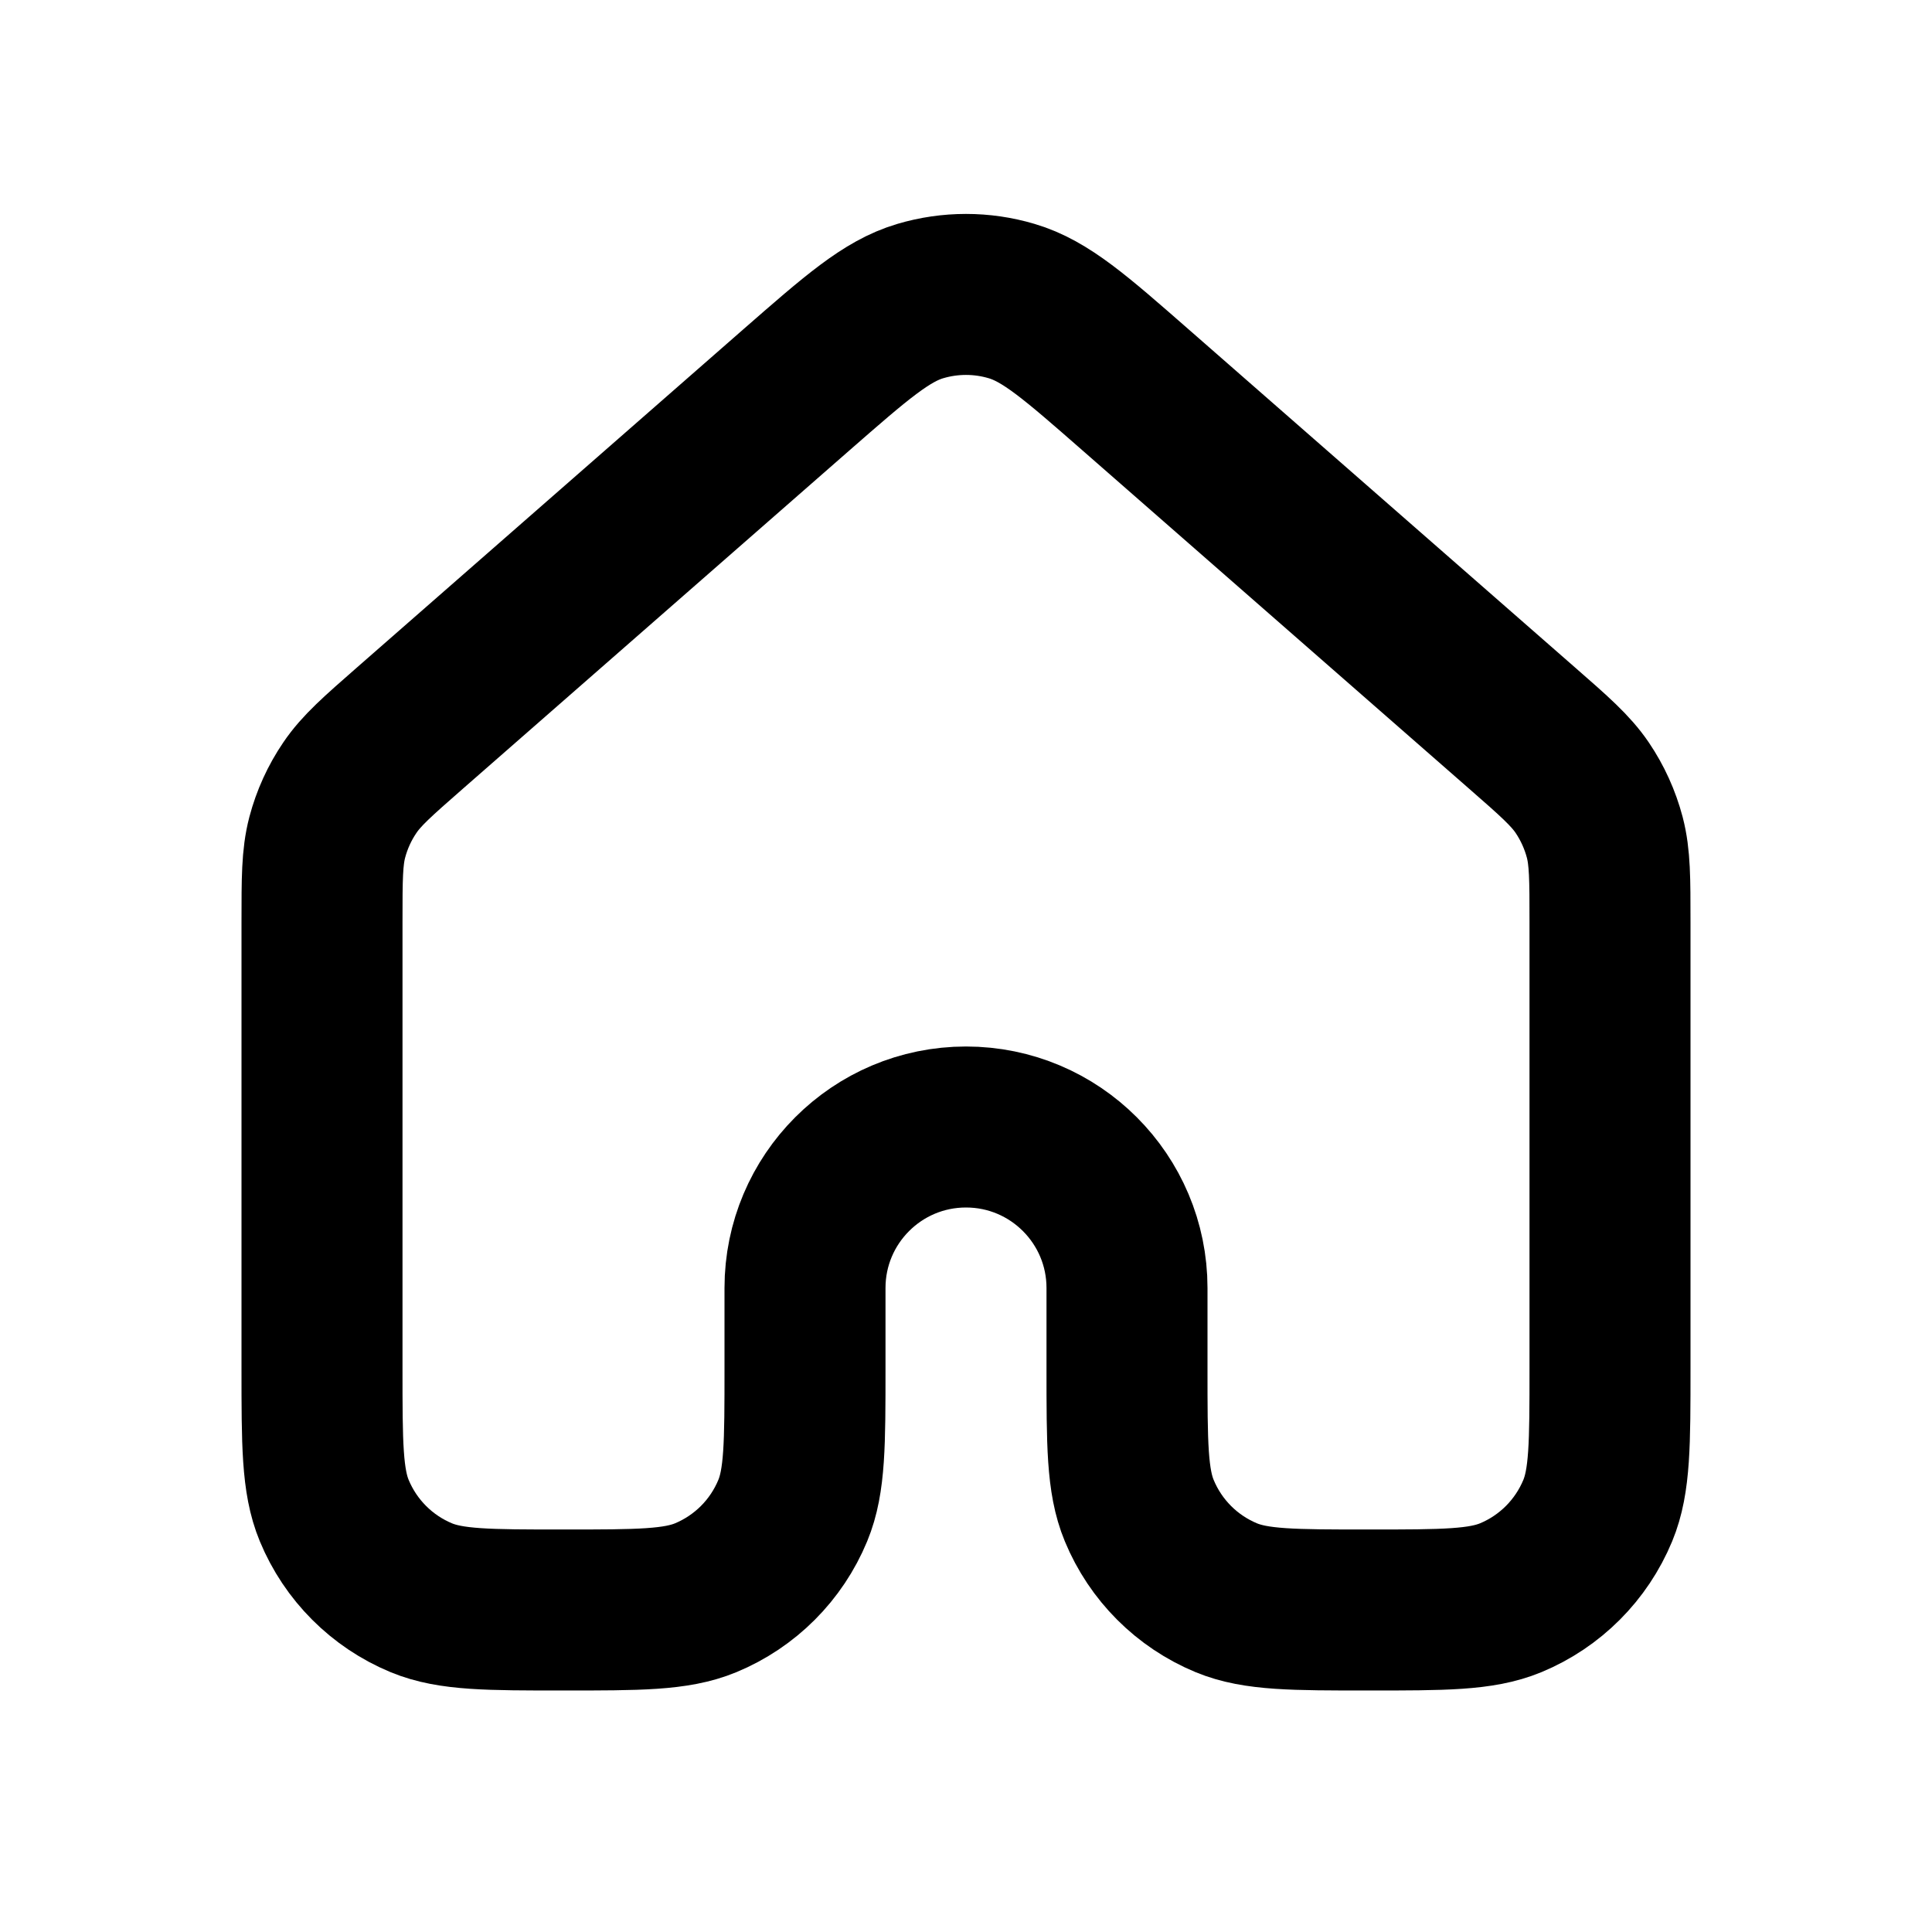
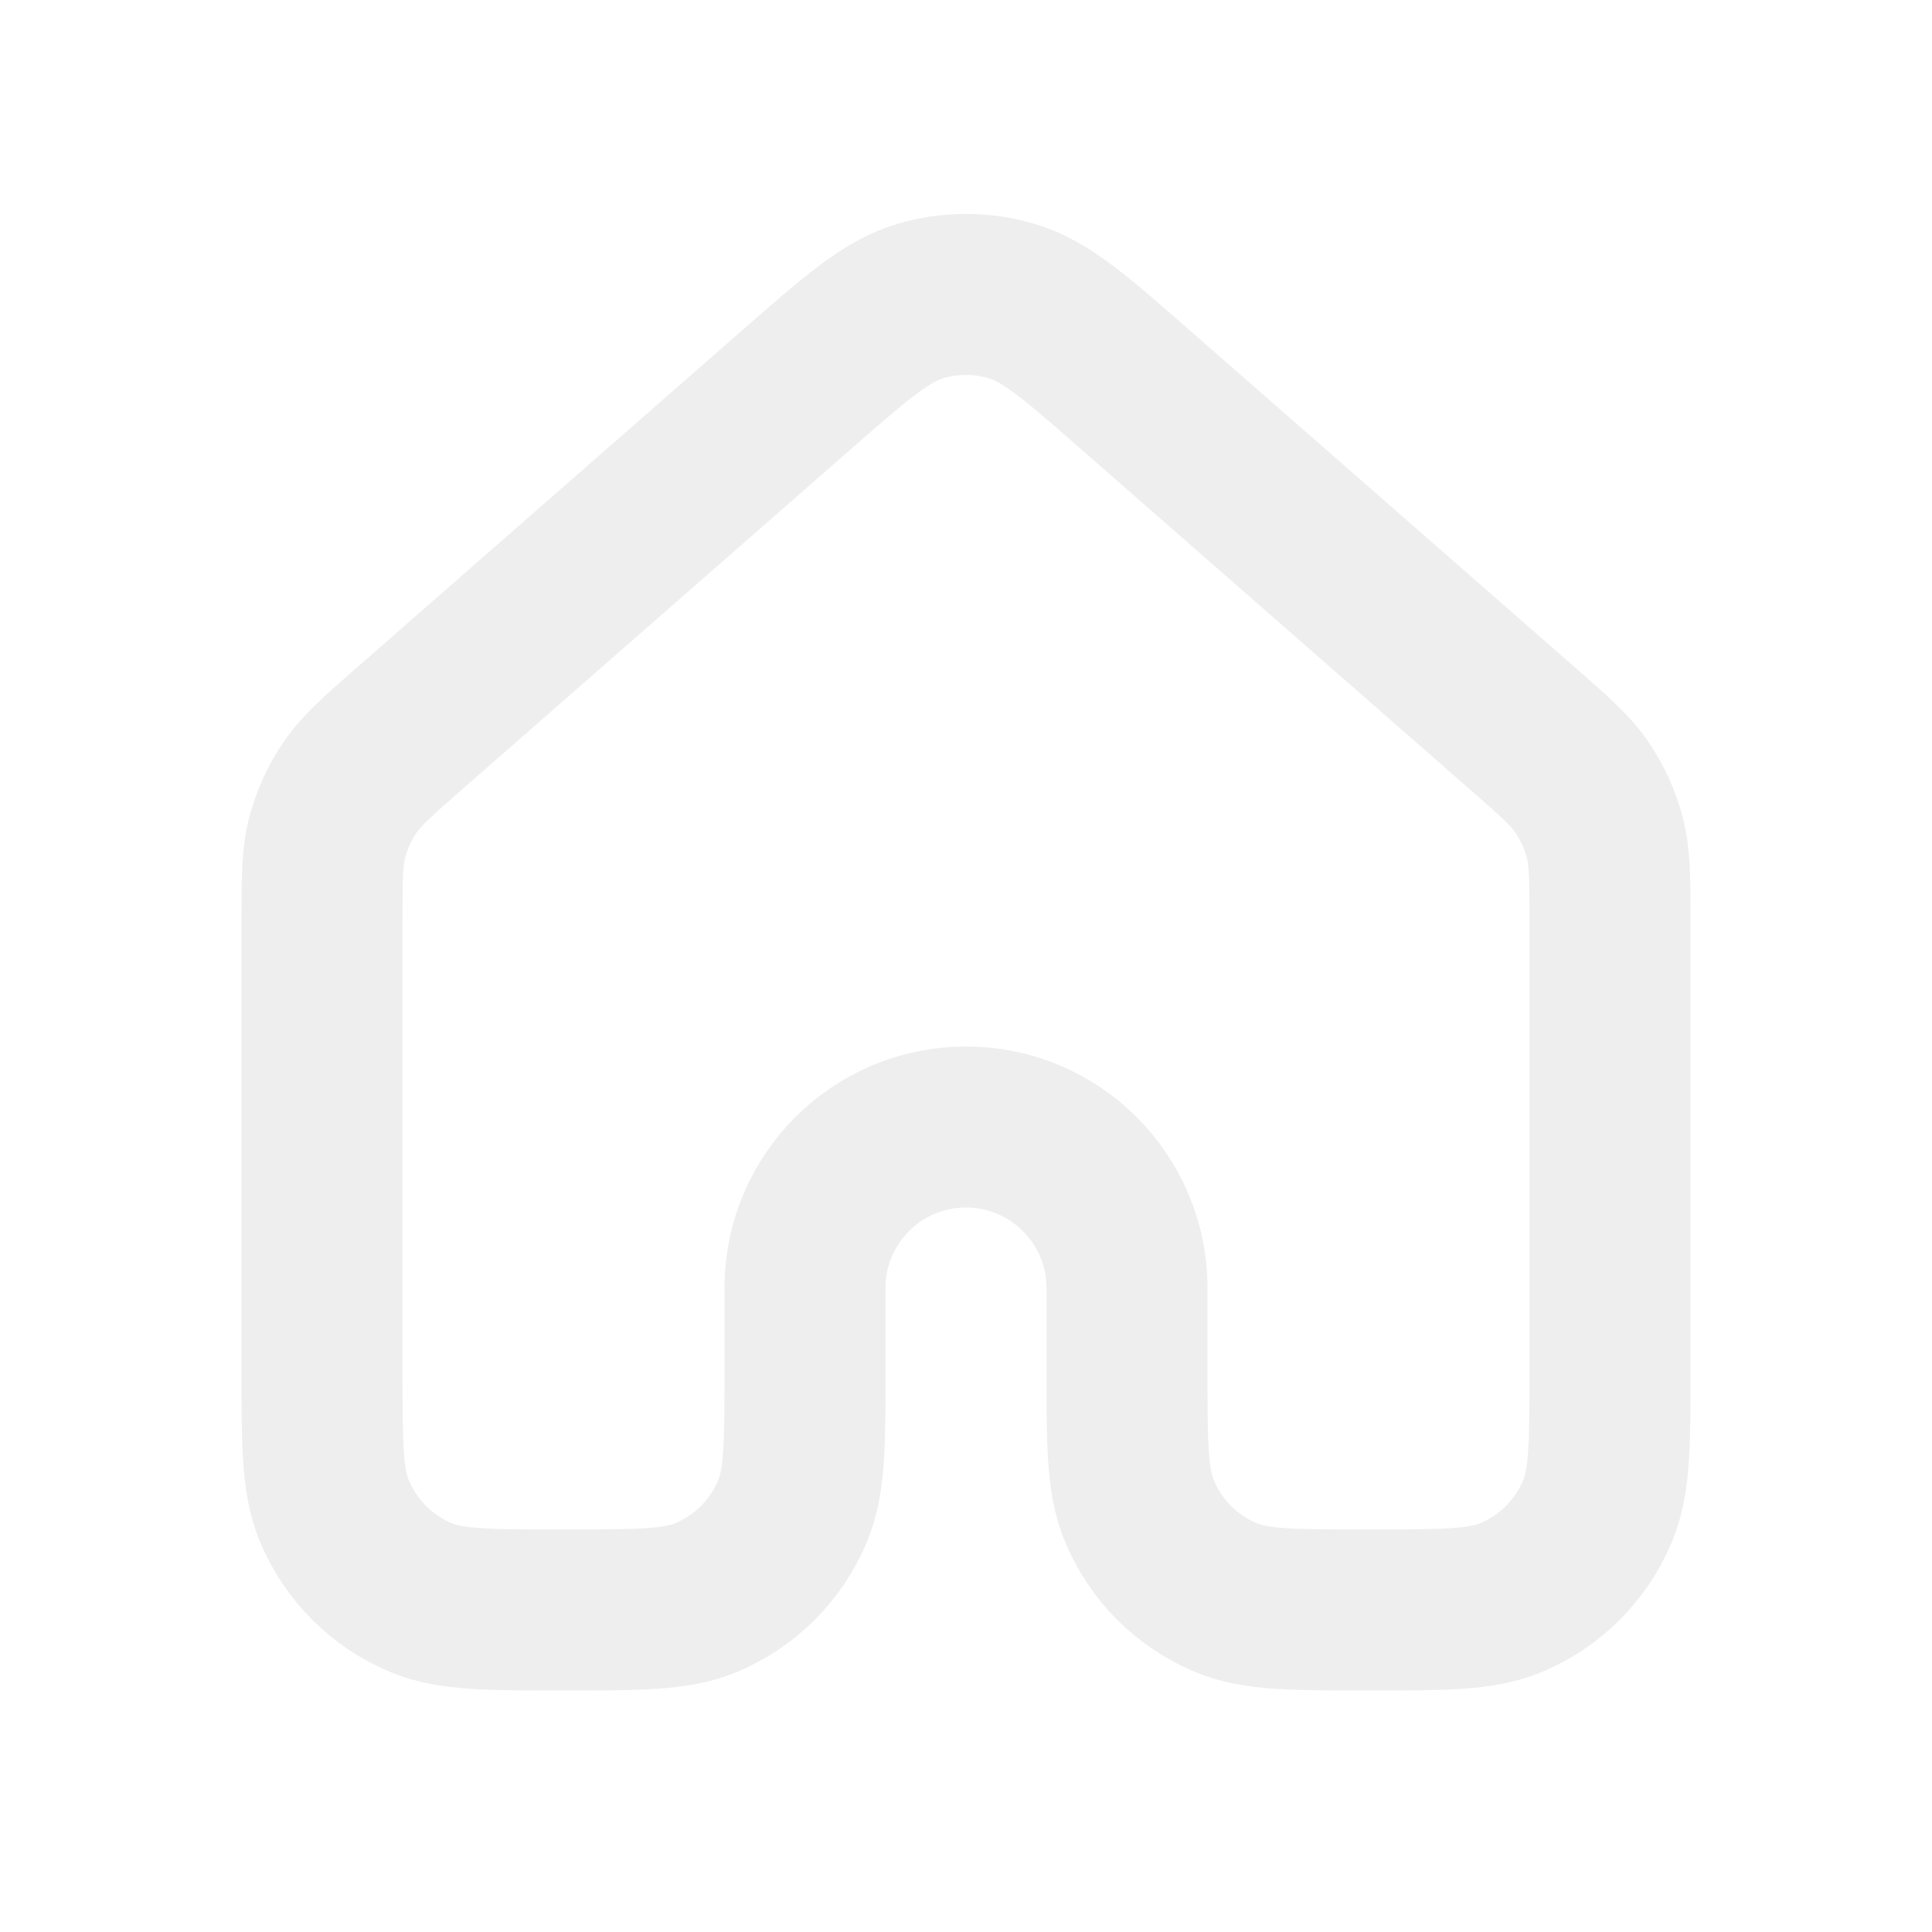
<svg xmlns="http://www.w3.org/2000/svg" width="800px" height="800px" viewBox="0 0 24 24" fill="none">
  <g id="Navigation / House_01">
-     <path id="Vector" d="M20 17V11.452C20 10.918 20 10.651 19.935 10.402C19.877 10.182 19.782 9.973 19.655 9.785C19.51 9.572 19.31 9.396 18.907 9.044L14.107 4.844C13.361 4.191 12.988 3.864 12.567 3.74C12.197 3.63 11.803 3.63 11.432 3.74C11.013 3.864 10.64 4.19 9.894 4.842L5.093 9.044C4.691 9.396 4.49 9.572 4.346 9.785C4.218 9.973 4.123 10.182 4.065 10.402C4 10.651 4 10.918 4 11.452V17C4 17.932 4 18.398 4.152 18.765C4.355 19.255 4.744 19.645 5.234 19.848C5.602 20 6.068 20 7 20C7.932 20 8.398 20 8.766 19.848C9.256 19.645 9.645 19.256 9.848 18.765C10 18.398 10 17.932 10 17V16C10 14.896 10.895 14 12 14C13.105 14 14 14.896 14 16V17C14 17.932 14 18.398 14.152 18.765C14.355 19.256 14.744 19.645 15.234 19.848C15.602 20 16.068 20 17 20C17.932 20 18.398 20 18.766 19.848C19.256 19.645 19.645 19.255 19.848 18.765C20 18.398 20 17.932 20 17Z" stroke="#000000" stroke-width="2" stroke-linecap="round" stroke-linejoin="round" />
+     <path id="Vector" d="M20 17V11.452C20 10.918 20 10.651 19.935 10.402C19.877 10.182 19.782 9.973 19.655 9.785C19.51 9.572 19.31 9.396 18.907 9.044L14.107 4.844C13.361 4.191 12.988 3.864 12.567 3.74C12.197 3.63 11.803 3.63 11.432 3.74C11.013 3.864 10.64 4.19 9.894 4.842L5.093 9.044C4.691 9.396 4.49 9.572 4.346 9.785C4.218 9.973 4.123 10.182 4.065 10.402C4 10.651 4 10.918 4 11.452V17C4 17.932 4 18.398 4.152 18.765C4.355 19.255 4.744 19.645 5.234 19.848C5.602 20 6.068 20 7 20C7.932 20 8.398 20 8.766 19.848C9.256 19.645 9.645 19.256 9.848 18.765C10 18.398 10 17.932 10 17V16C10 14.896 10.895 14 12 14C13.105 14 14 14.896 14 16V17C14 17.932 14 18.398 14.152 18.765C14.355 19.256 14.744 19.645 15.234 19.848C15.602 20 16.068 20 17 20C17.932 20 18.398 20 18.766 19.848C19.256 19.645 19.645 19.255 19.848 18.765C20 18.398 20 17.932 20 17Z" stroke="#eeeeee" stroke-width="2" stroke-linecap="round" stroke-linejoin="round" />
  </g>
</svg>
